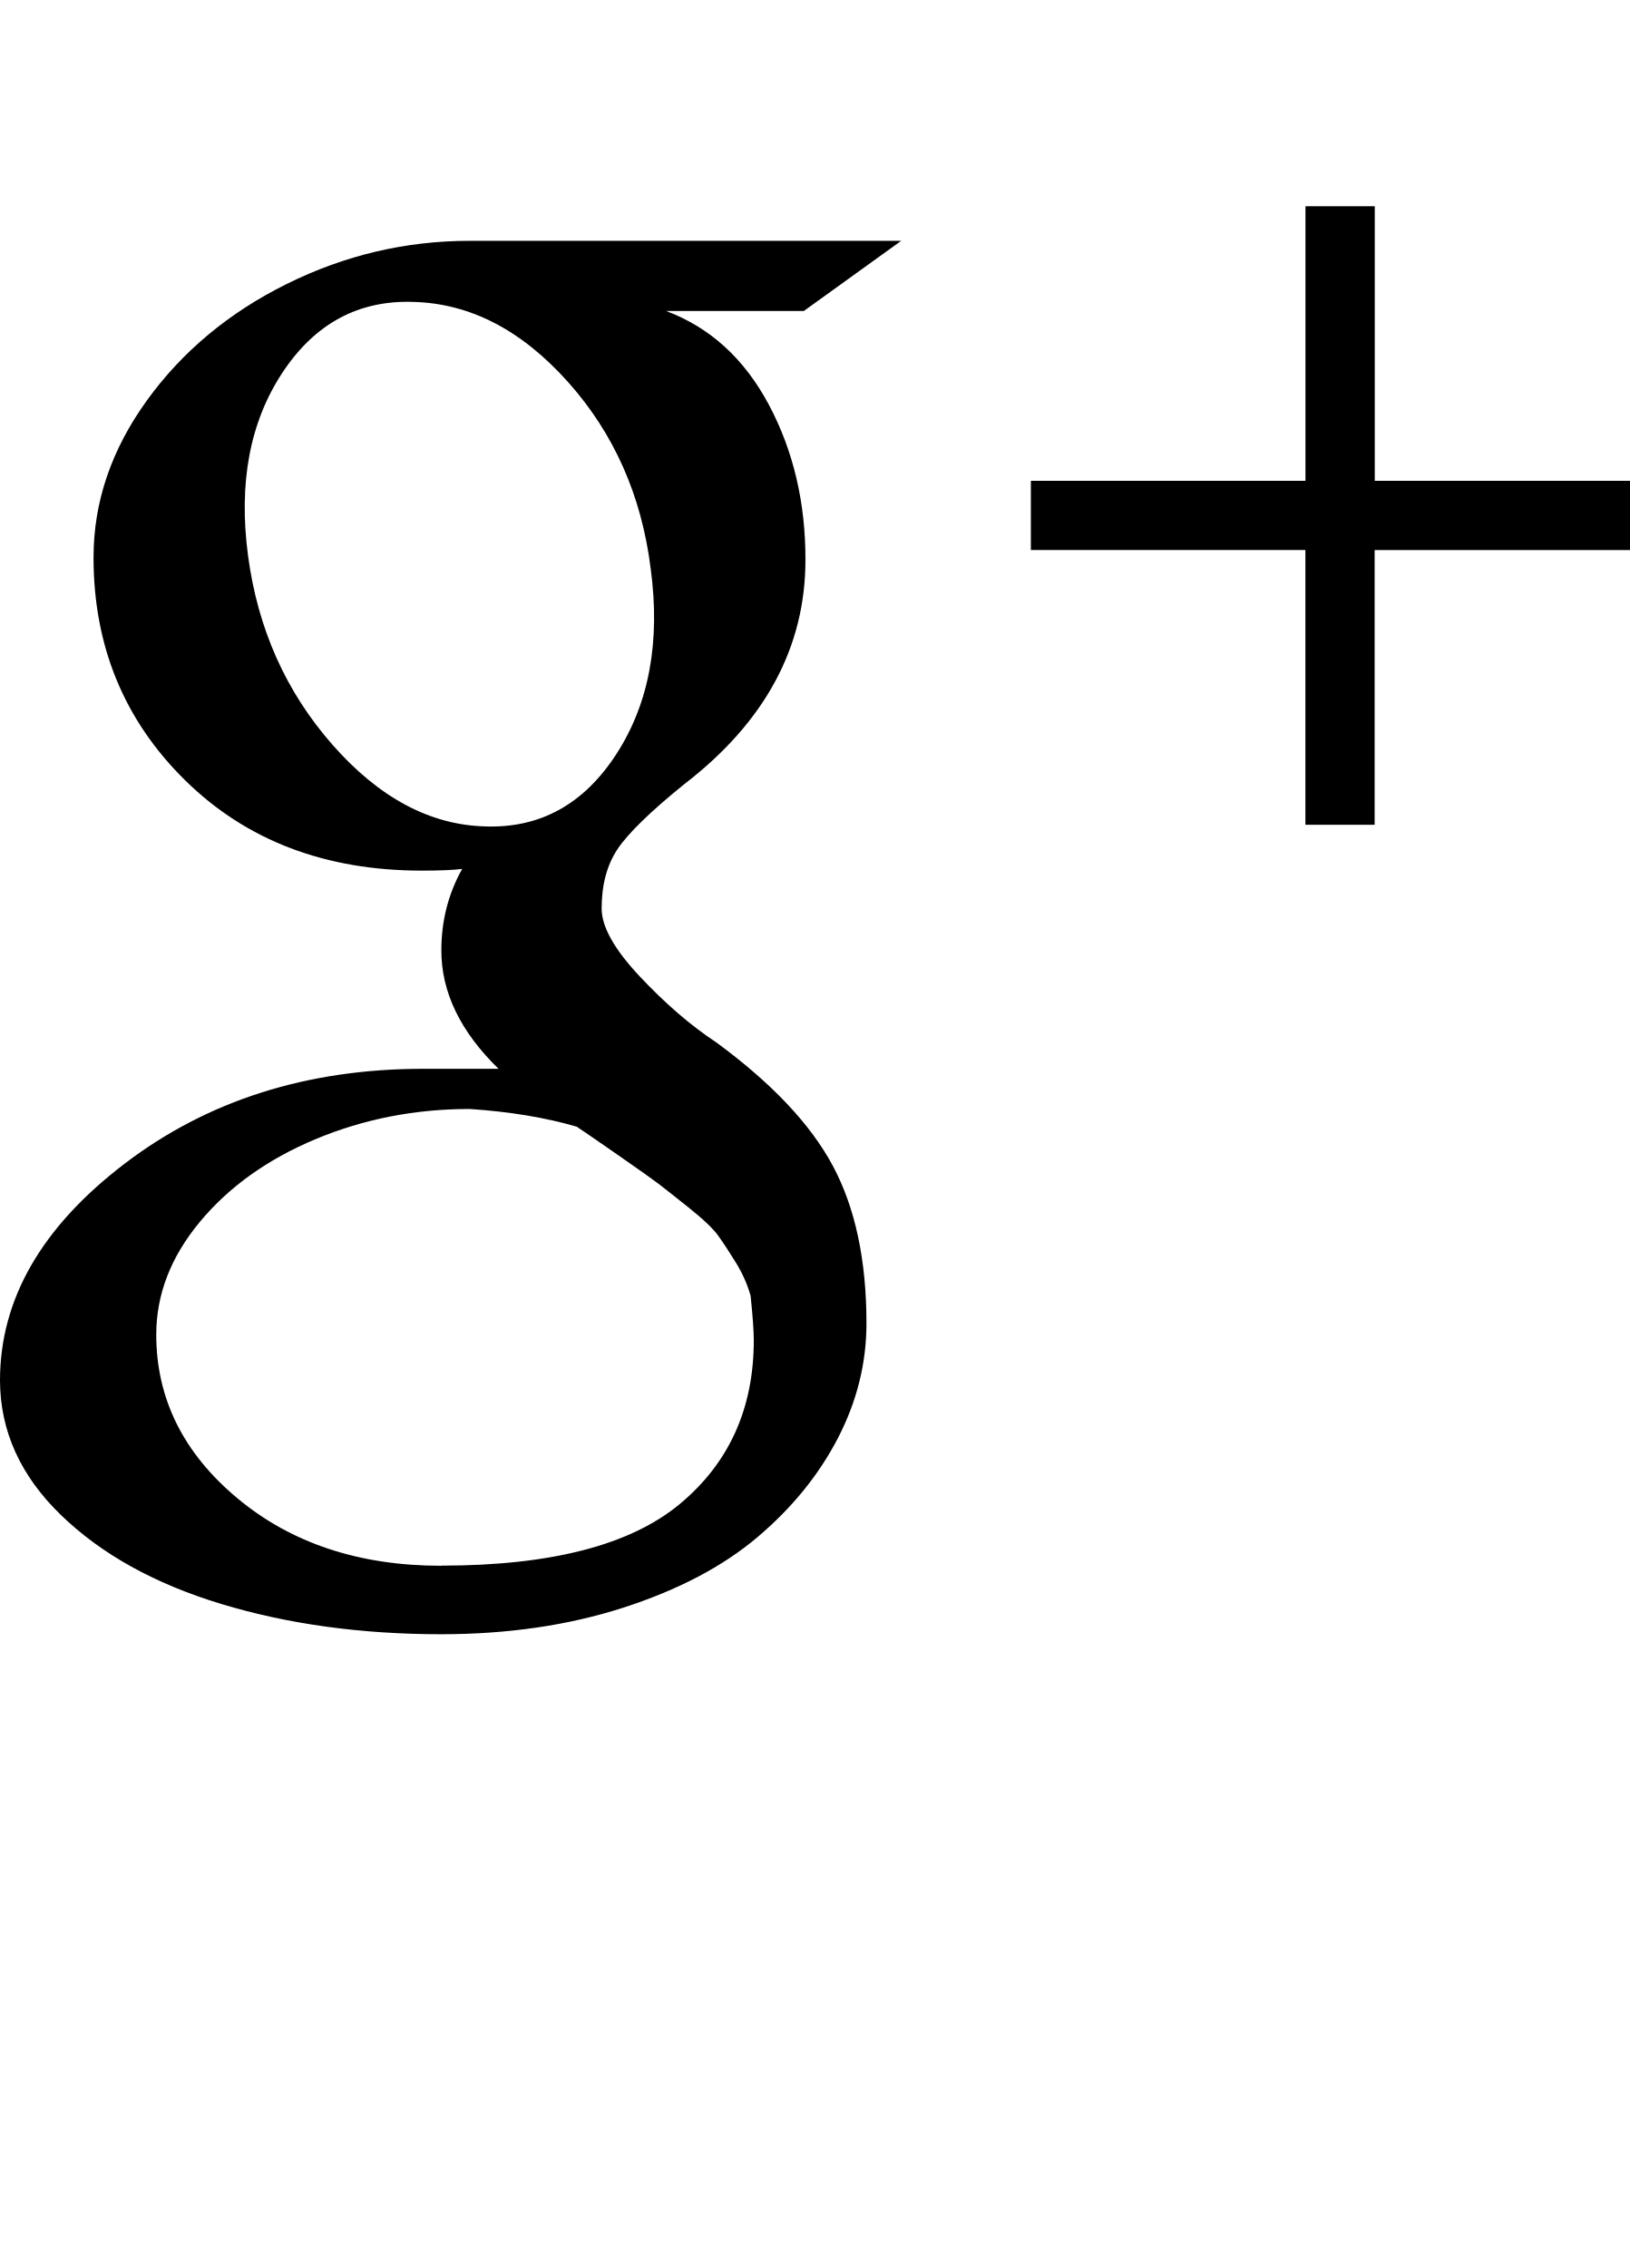
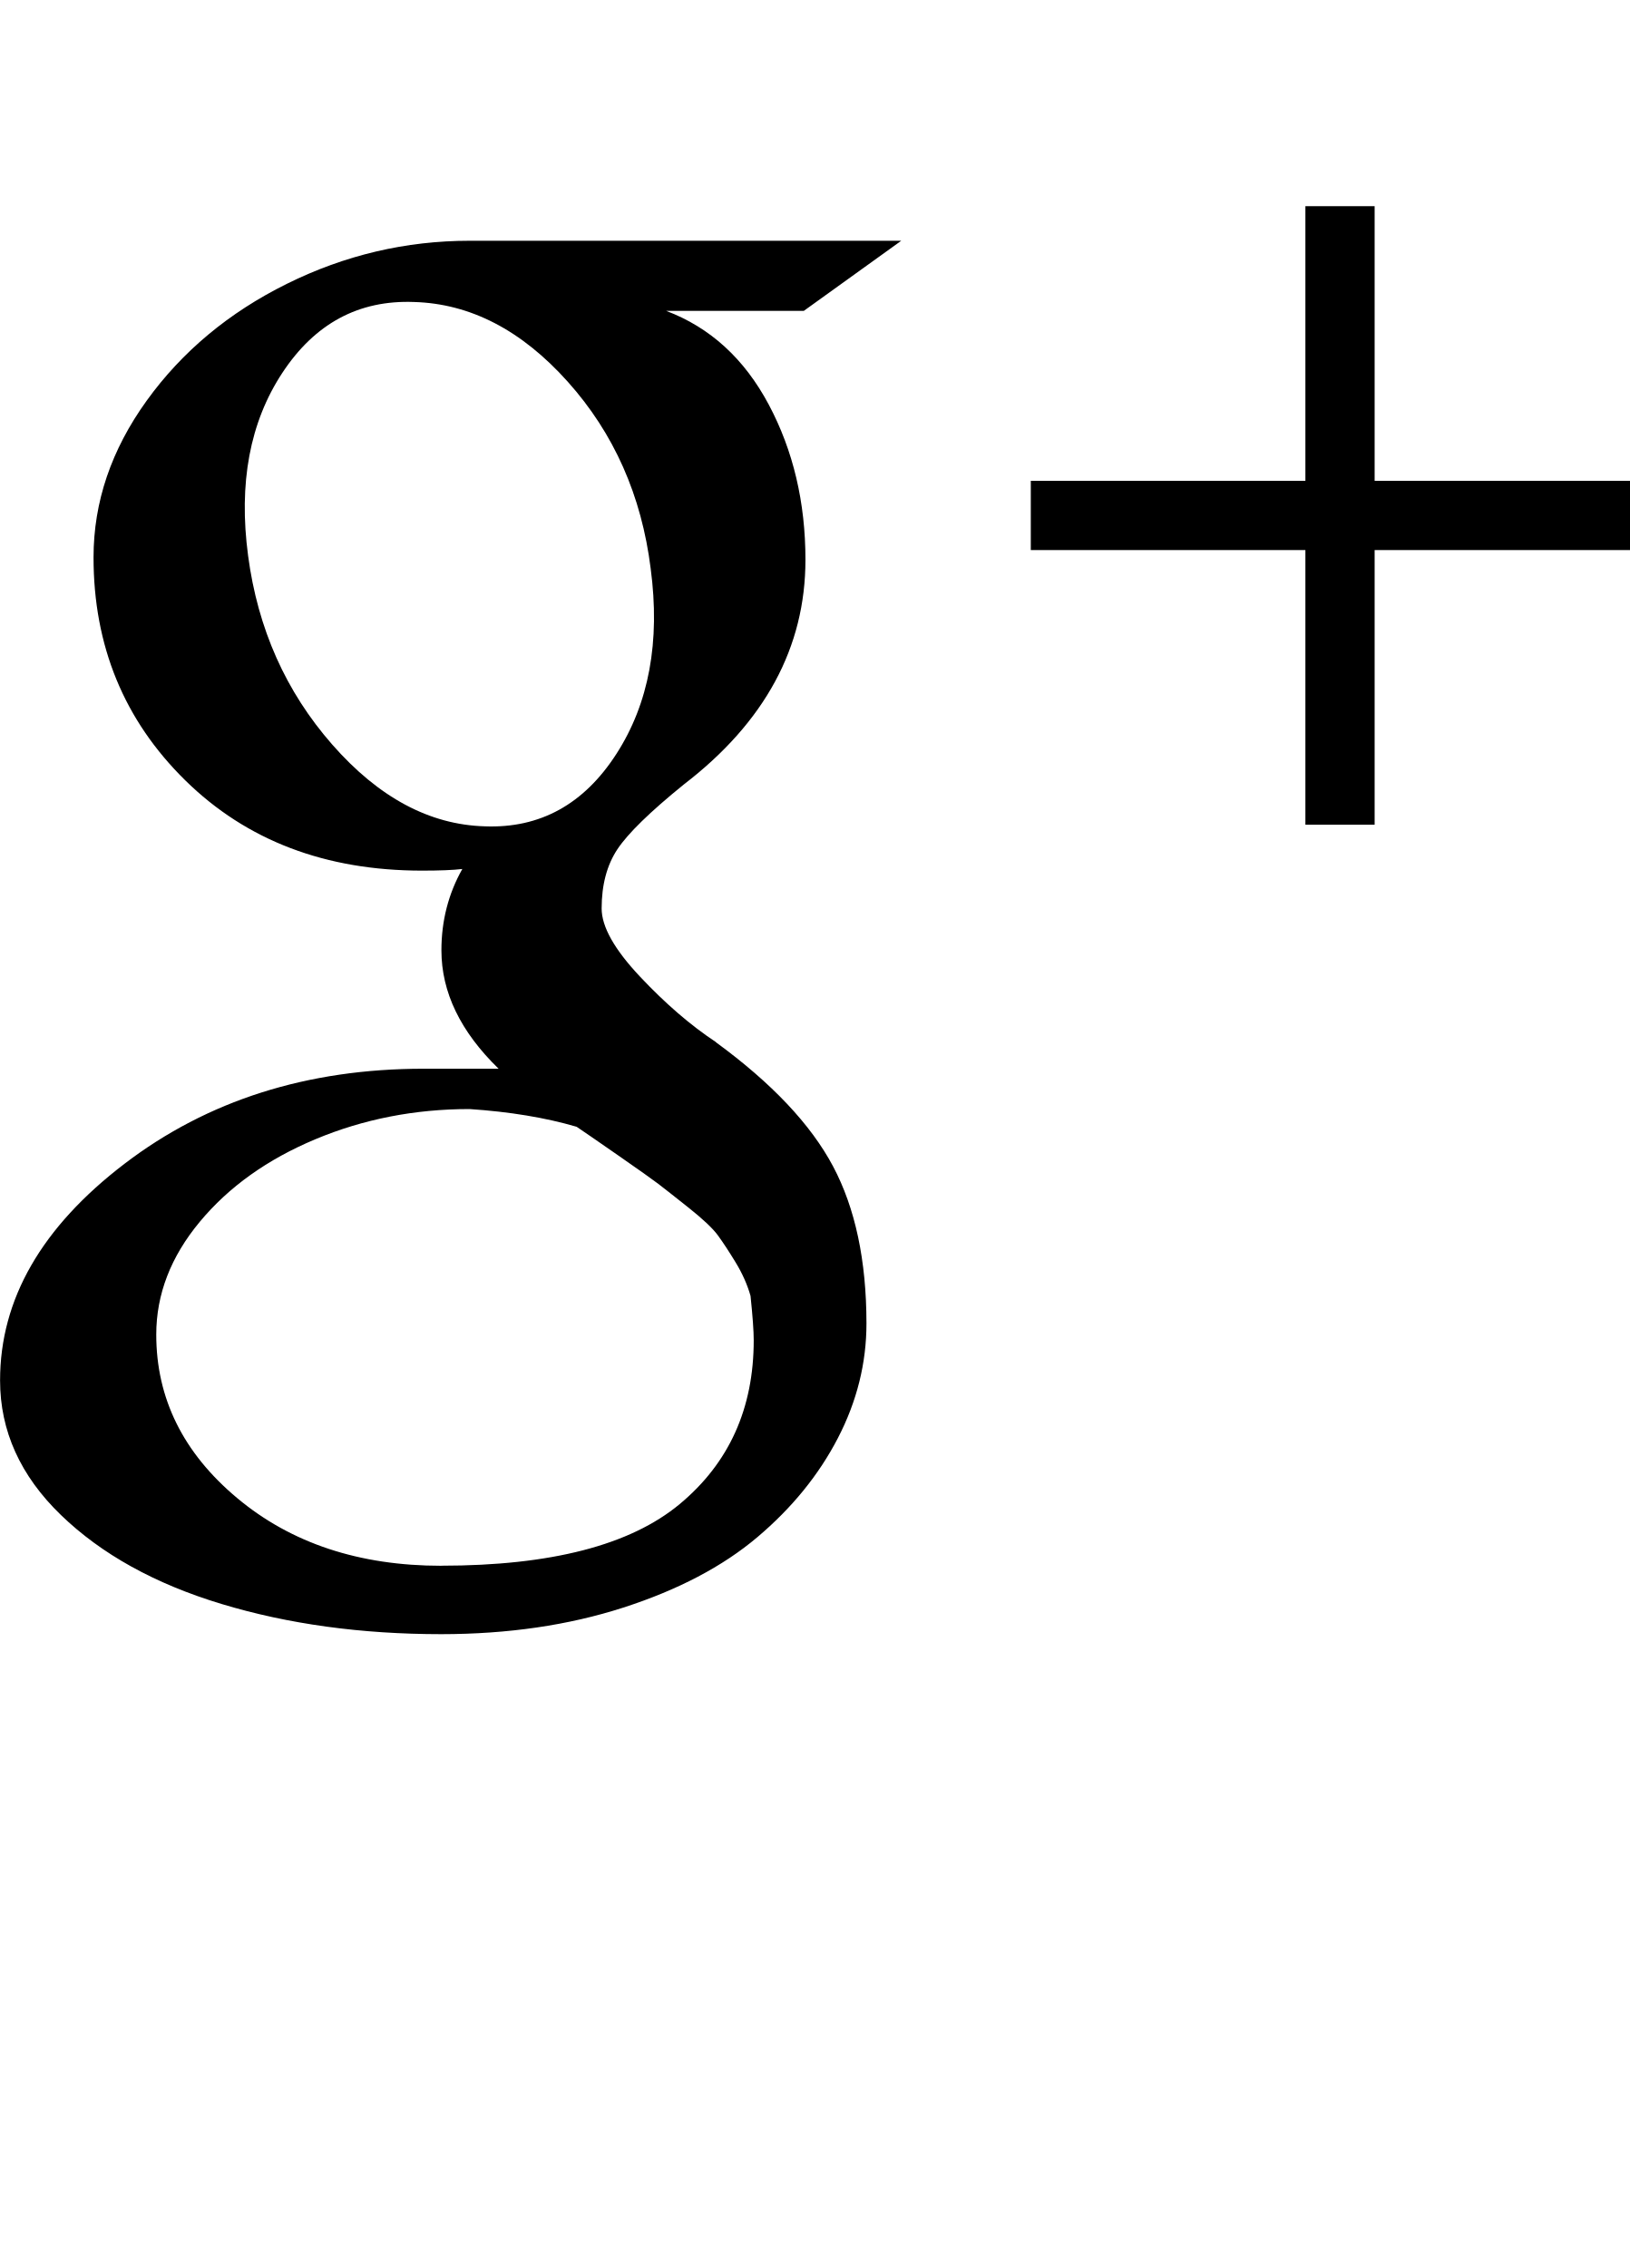
- <svg xmlns="http://www.w3.org/2000/svg" width="23" height="32" viewBox="0 0 23 32">
-   <path stroke="#449FDB" d="M0 0" />
-   <path d="M23.273 6.784v.977h-3.875v3.876h-.977V7.76h-3.874v-.976h3.875V2.91h.978v3.874h3.875zm-13.17 7.92q1.18.865 1.652 1.75t.472 2.217q0 .842-.403 1.62t-1.136 1.398-1.892.994-2.568.375q-1.693 0-3.102-.426T.86 21.376 0 19.477q0-1.716 1.757-3.057t4.222-1.34h1.056q-.807-.785-.807-1.67 0-.626.294-1.15-.193.024-.568.024-2.045 0-3.34-1.273T1.32 7.864q0-1.17.75-2.21t1.977-1.648 2.58-.608h6.09l-1.374.99H9.4q.932.35 1.45 1.323t.516 2.188q0 1.852-1.716 3.17-.716.58-.938.915t-.222.835q0 .386.54.96t1.074.926zM6.84 11.66q1.17.044 1.86-1.024t.482-2.614q-.193-1.545-1.17-2.636T5.842 4.26q-1.17-.044-1.858 1T3.5 7.84q.206 1.546 1.19 2.666T6.84 11.66zm-.613 10.43q2.318 0 3.364-.868t1.046-2.313q0-.194-.045-.626-.067-.24-.21-.472t-.25-.38-.414-.393-.426-.336-.568-.403-.585-.402q-.66-.193-1.51-.25-1.16 0-2.177.426T2.82 17.24t-.615 1.59q0 1.352 1.142 2.307t2.88.955z" />
+ <svg xmlns="http://www.w3.org/2000/svg" width="23" height="32">
+   <path d="M23.273 6.784v.977h-3.875v3.875h-.977V7.761h-3.875v-.977h3.875V2.909h.977v3.875h3.875zm-13.171 7.921q1.182.864 1.653 1.75t.472 2.216q0 .841-.403 1.619t-1.136 1.398-1.892.994-2.568.375q-1.693 0-3.102-.426T.859 21.375t-.858-1.898q0-1.716 1.756-3.057t4.222-1.341h1.057q-.807-.784-.807-1.67 0-.625.295-1.148-.193.023-.568.023-2.045 0-3.341-1.273T1.32 7.863q0-1.17.75-2.21t1.977-1.648 2.58-.608h6.091l-1.375.989H9.4q.932.352 1.449 1.324t.517 2.188q0 1.852-1.716 3.17-.716.58-.938.915t-.222.835q0 .386.54.96t1.074.926zm-3.261-3.046q1.17.045 1.858-1.023t.483-2.614q-.193-1.545-1.17-2.636t-2.17-1.125q-1.17-.045-1.858 1t-.483 2.58q.205 1.545 1.188 2.665t2.153 1.153zm-.614 10.432q2.318 0 3.364-.869t1.045-2.313q0-.193-.045-.625-.068-.239-.21-.472t-.25-.381-.415-.392-.426-.335-.568-.403-.585-.403q-.659-.193-1.511-.25-1.159 0-2.176.426t-1.631 1.165-.614 1.591q0 1.352 1.142 2.307t2.881.955z" />
</svg>
